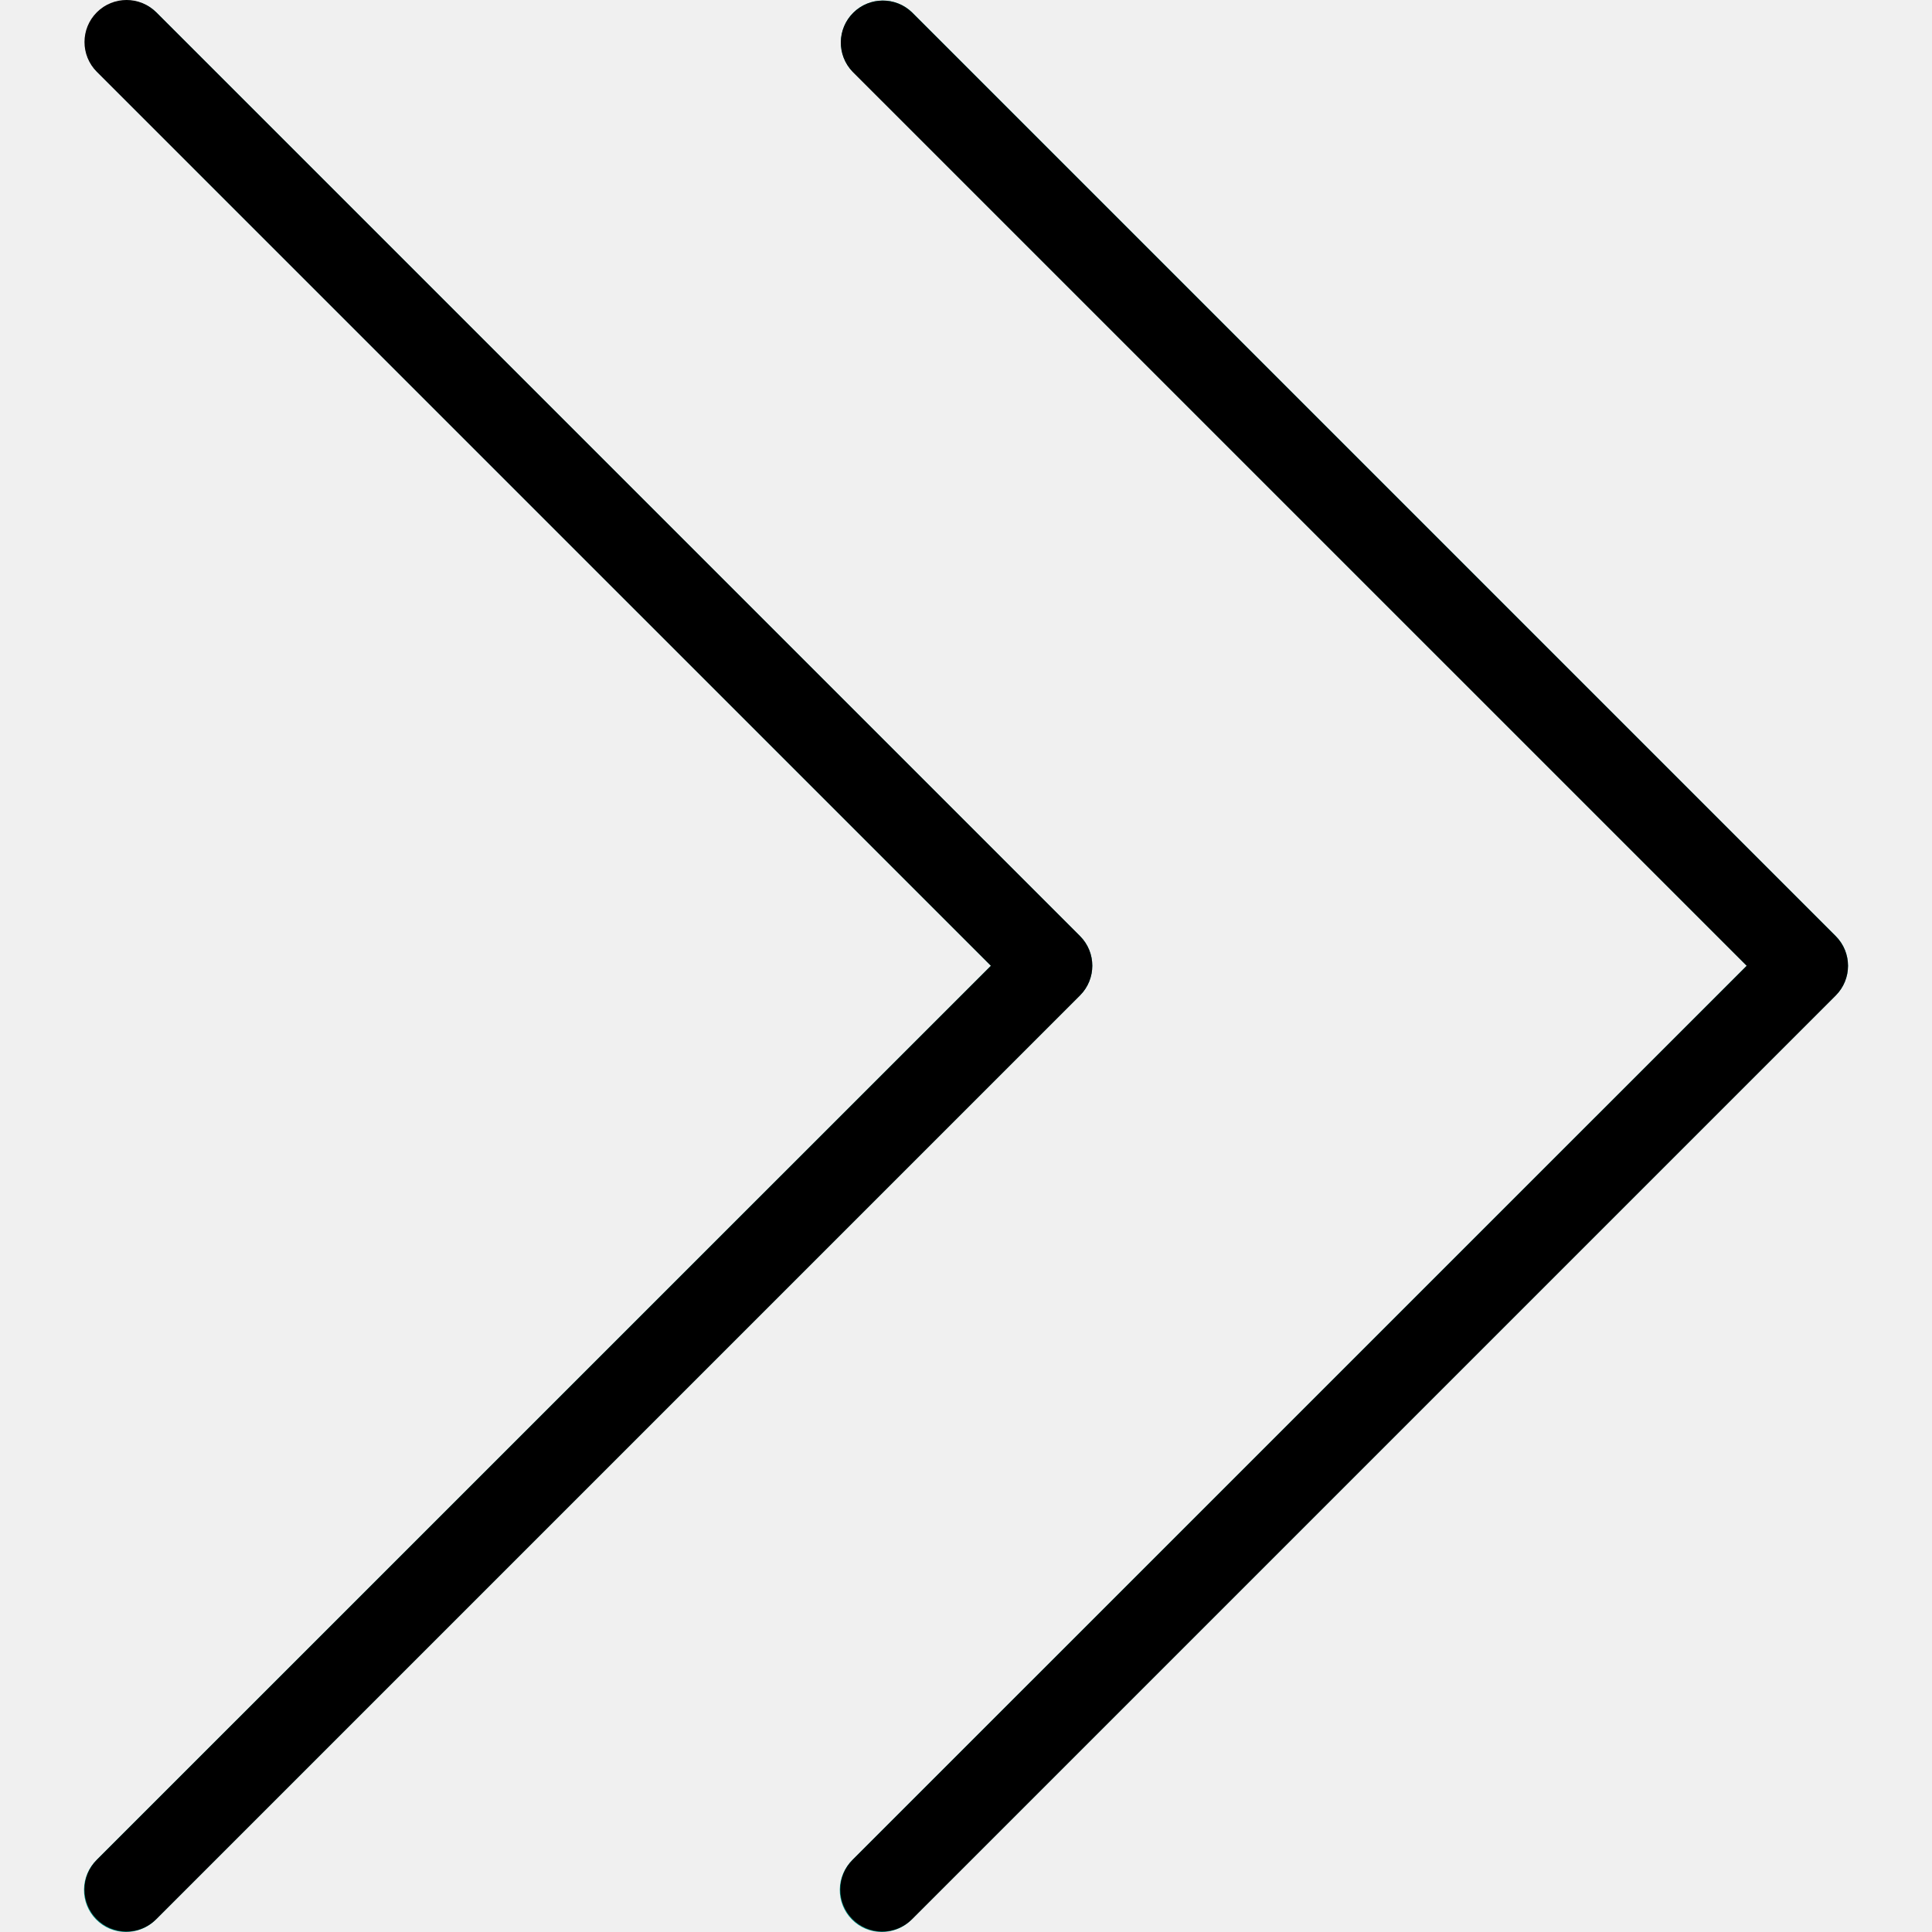
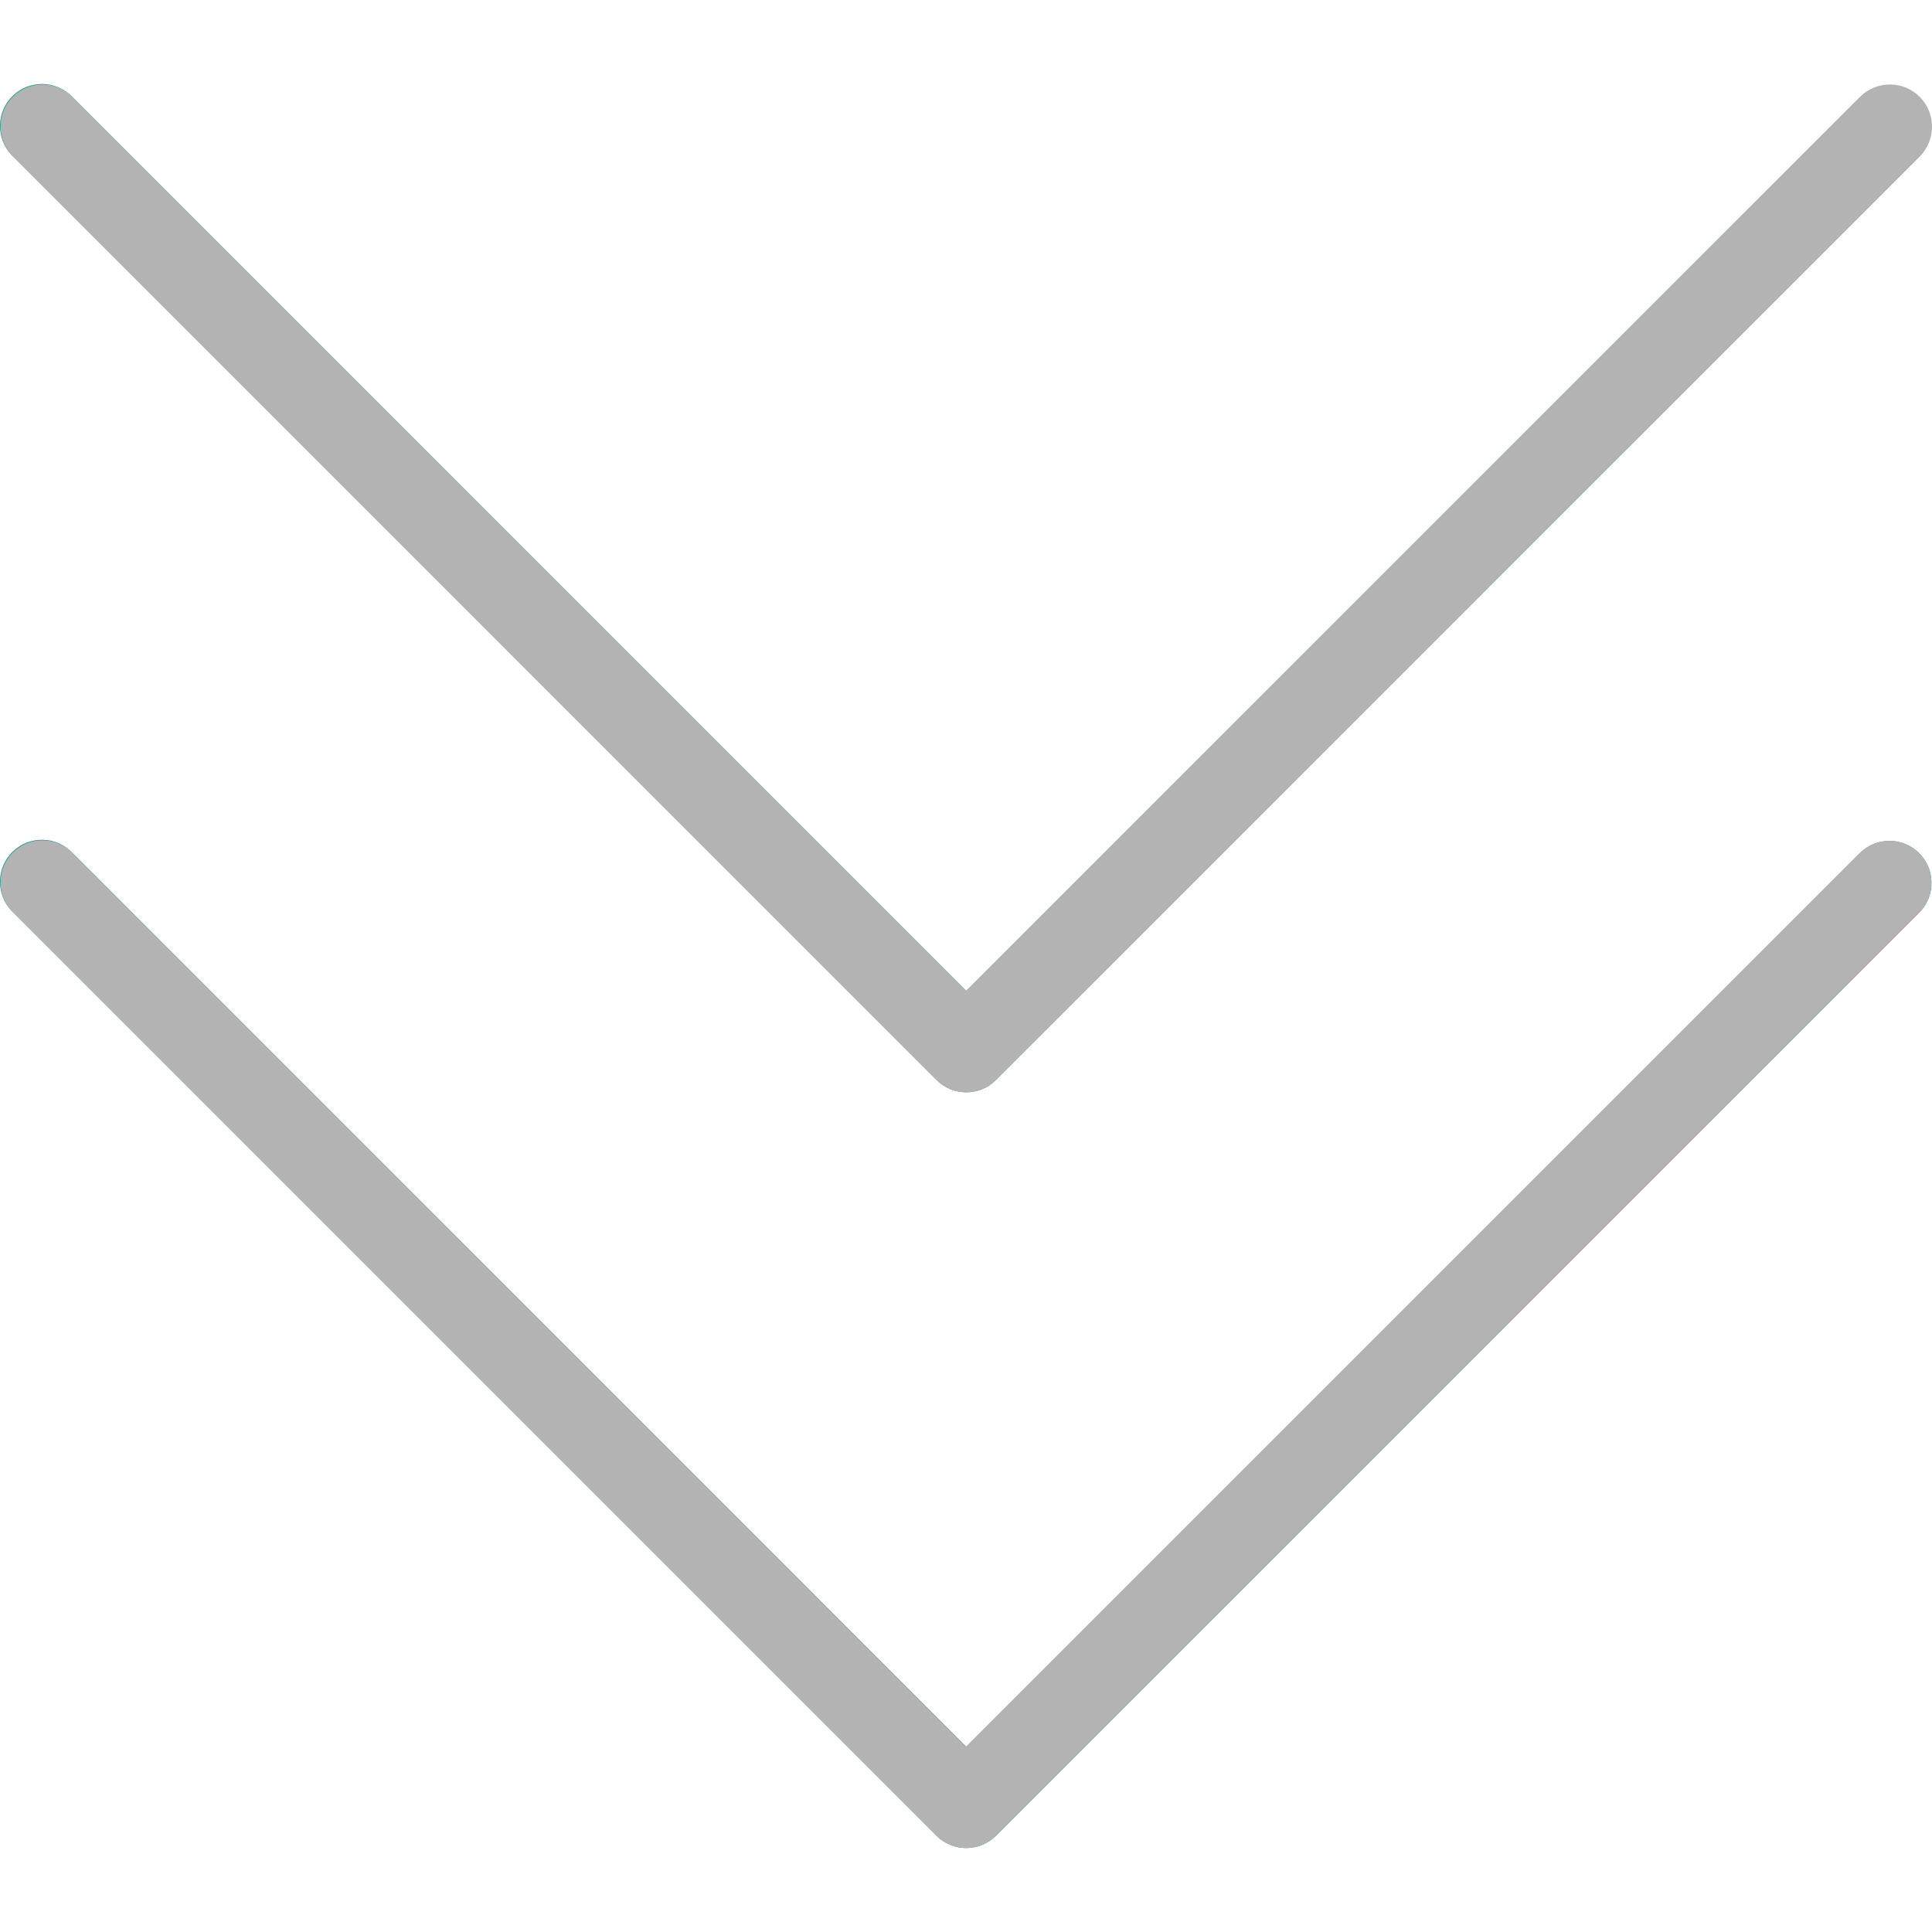
- <svg xmlns="http://www.w3.org/2000/svg" version="1.1" id="Capa_1" x="0px" y="0px" viewBox="0 0 490.8 490.8" style="enable-background:new 0 0 490.8 490.8;" xml:space="preserve">
-   <g>
-     <path style="fill:#009688;" d="M231.696,3.128c-4.237-4.093-10.99-3.975-15.083,0.262c-3.992,4.134-3.992,10.687,0,14.82   l227.115,227.136L216.592,472.461c-4.237,4.093-4.355,10.845-0.262,15.083c4.093,4.237,10.845,4.354,15.083,0.262   c0.089-0.086,0.176-0.173,0.262-0.262l234.667-234.667c4.164-4.165,4.164-10.917,0-15.083L231.696,3.128z" />
-     <path style="fill:#009688;" d="M274.363,237.795L39.696,3.128c-4.237-4.093-10.99-3.975-15.083,0.262   c-3.992,4.134-3.992,10.687,0,14.821l227.115,227.136L24.592,472.461c-4.237,4.093-4.354,10.845-0.262,15.083   c4.093,4.237,10.845,4.354,15.083,0.262c0.089-0.086,0.176-0.173,0.262-0.262l234.667-234.667   C278.511,248.718,278.521,241.966,274.363,237.795z" />
+ <svg xmlns="http://www.w3.org/2000/svg" width="45" height="45" viewBox="0 0 45 45" fill="none">
+   <g clip-path="url(#clip0)">
+     <rect width="45" height="45" transform="translate(45) rotate(90)" fill="white" />
+     <path d="M44.713 21.244C45.089 20.855 45.078 20.236 44.689 19.861C44.31 19.495 43.709 19.495 43.33 19.861L22.505 40.684L1.681 19.859C1.306 19.47 0.687 19.459 0.299 19.835C-0.09 20.21 -0.101 20.829 0.274 21.218C0.282 21.226 0.29 21.234 0.299 21.242L21.814 42.758C22.196 43.139 22.815 43.139 23.197 42.758L44.713 21.244Z" fill="#009688" />
+     <path d="M23.197 25.155L44.713 3.64C45.089 3.251 45.078 2.632 44.689 2.257C44.31 1.891 43.709 1.891 43.33 2.257L22.505 23.08L1.681 2.255C1.306 1.866 0.687 1.856 0.299 2.231C-0.09 2.606 -0.101 3.225 0.274 3.614C0.282 3.622 0.29 3.63 0.299 3.638L21.814 25.154C22.196 25.536 22.815 25.537 23.197 25.155Z" fill="#009688" />
+     <path d="M0.011 20.551C0.01 20.011 0.447 19.572 0.987 19.571C1.248 19.571 1.498 19.674 1.681 19.859L22.505 40.684L43.328 19.859C43.717 19.483 44.336 19.494 44.711 19.883C45.077 20.262 45.077 20.863 44.711 21.241L23.195 42.757C22.814 43.139 22.194 43.139 21.812 42.757L0.297 21.242C0.114 21.058 0.011 20.81 0.011 20.551Z" fill="#B3B3B3" />
+     <path d="M0.011 2.947C0.01 2.407 0.447 1.968 0.987 1.967C1.248 1.967 1.498 2.07 1.681 2.255L22.505 23.08L43.328 2.255C43.711 1.872 44.331 1.872 44.713 2.255C45.096 2.637 45.096 3.257 44.713 3.64L23.197 25.155C22.815 25.537 22.196 25.537 21.814 25.155L0.299 3.64C0.114 3.456 0.011 3.207 0.011 2.947Z" fill="#B3B3B3" />
  </g>
-   <path d="M224.144,490.68c-5.891,0.011-10.675-4.757-10.686-10.648c-0.005-2.84,1.123-5.565,3.134-7.571l227.136-227.115  L216.592,18.232c-4.093-4.237-3.975-10.99,0.262-15.083c4.134-3.992,10.687-3.992,14.82,0l234.667,234.667  c4.164,4.165,4.164,10.917,0,15.083L231.675,487.565C229.676,489.56,226.968,490.68,224.144,490.68z" />
-   <path d="M32.144,490.68c-5.891,0.011-10.675-4.757-10.686-10.648c-0.005-2.84,1.123-5.565,3.134-7.571l227.136-227.115  L24.592,18.232c-4.171-4.171-4.171-10.933,0-15.104s10.933-4.171,15.104,0l234.667,234.667c4.164,4.165,4.164,10.917,0,15.083  L39.696,487.544C37.695,489.551,34.978,490.68,32.144,490.68z" />
-   <g>
- </g>
-   <g>
- </g>
-   <g>
- </g>
-   <g>
- </g>
-   <g>
- </g>
-   <g>
- </g>
-   <g>
- </g>
-   <g>
- </g>
-   <g>
- </g>
-   <g>
- </g>
-   <g>
- </g>
-   <g>
- </g>
-   <g>
- </g>
-   <g>
- </g>
-   <g>
- </g>
+   <defs>
+     <clipPath id="clip0">
+       <rect width="45" height="45" fill="white" transform="translate(45) rotate(90)" />
+     </clipPath>
+   </defs>
</svg>
